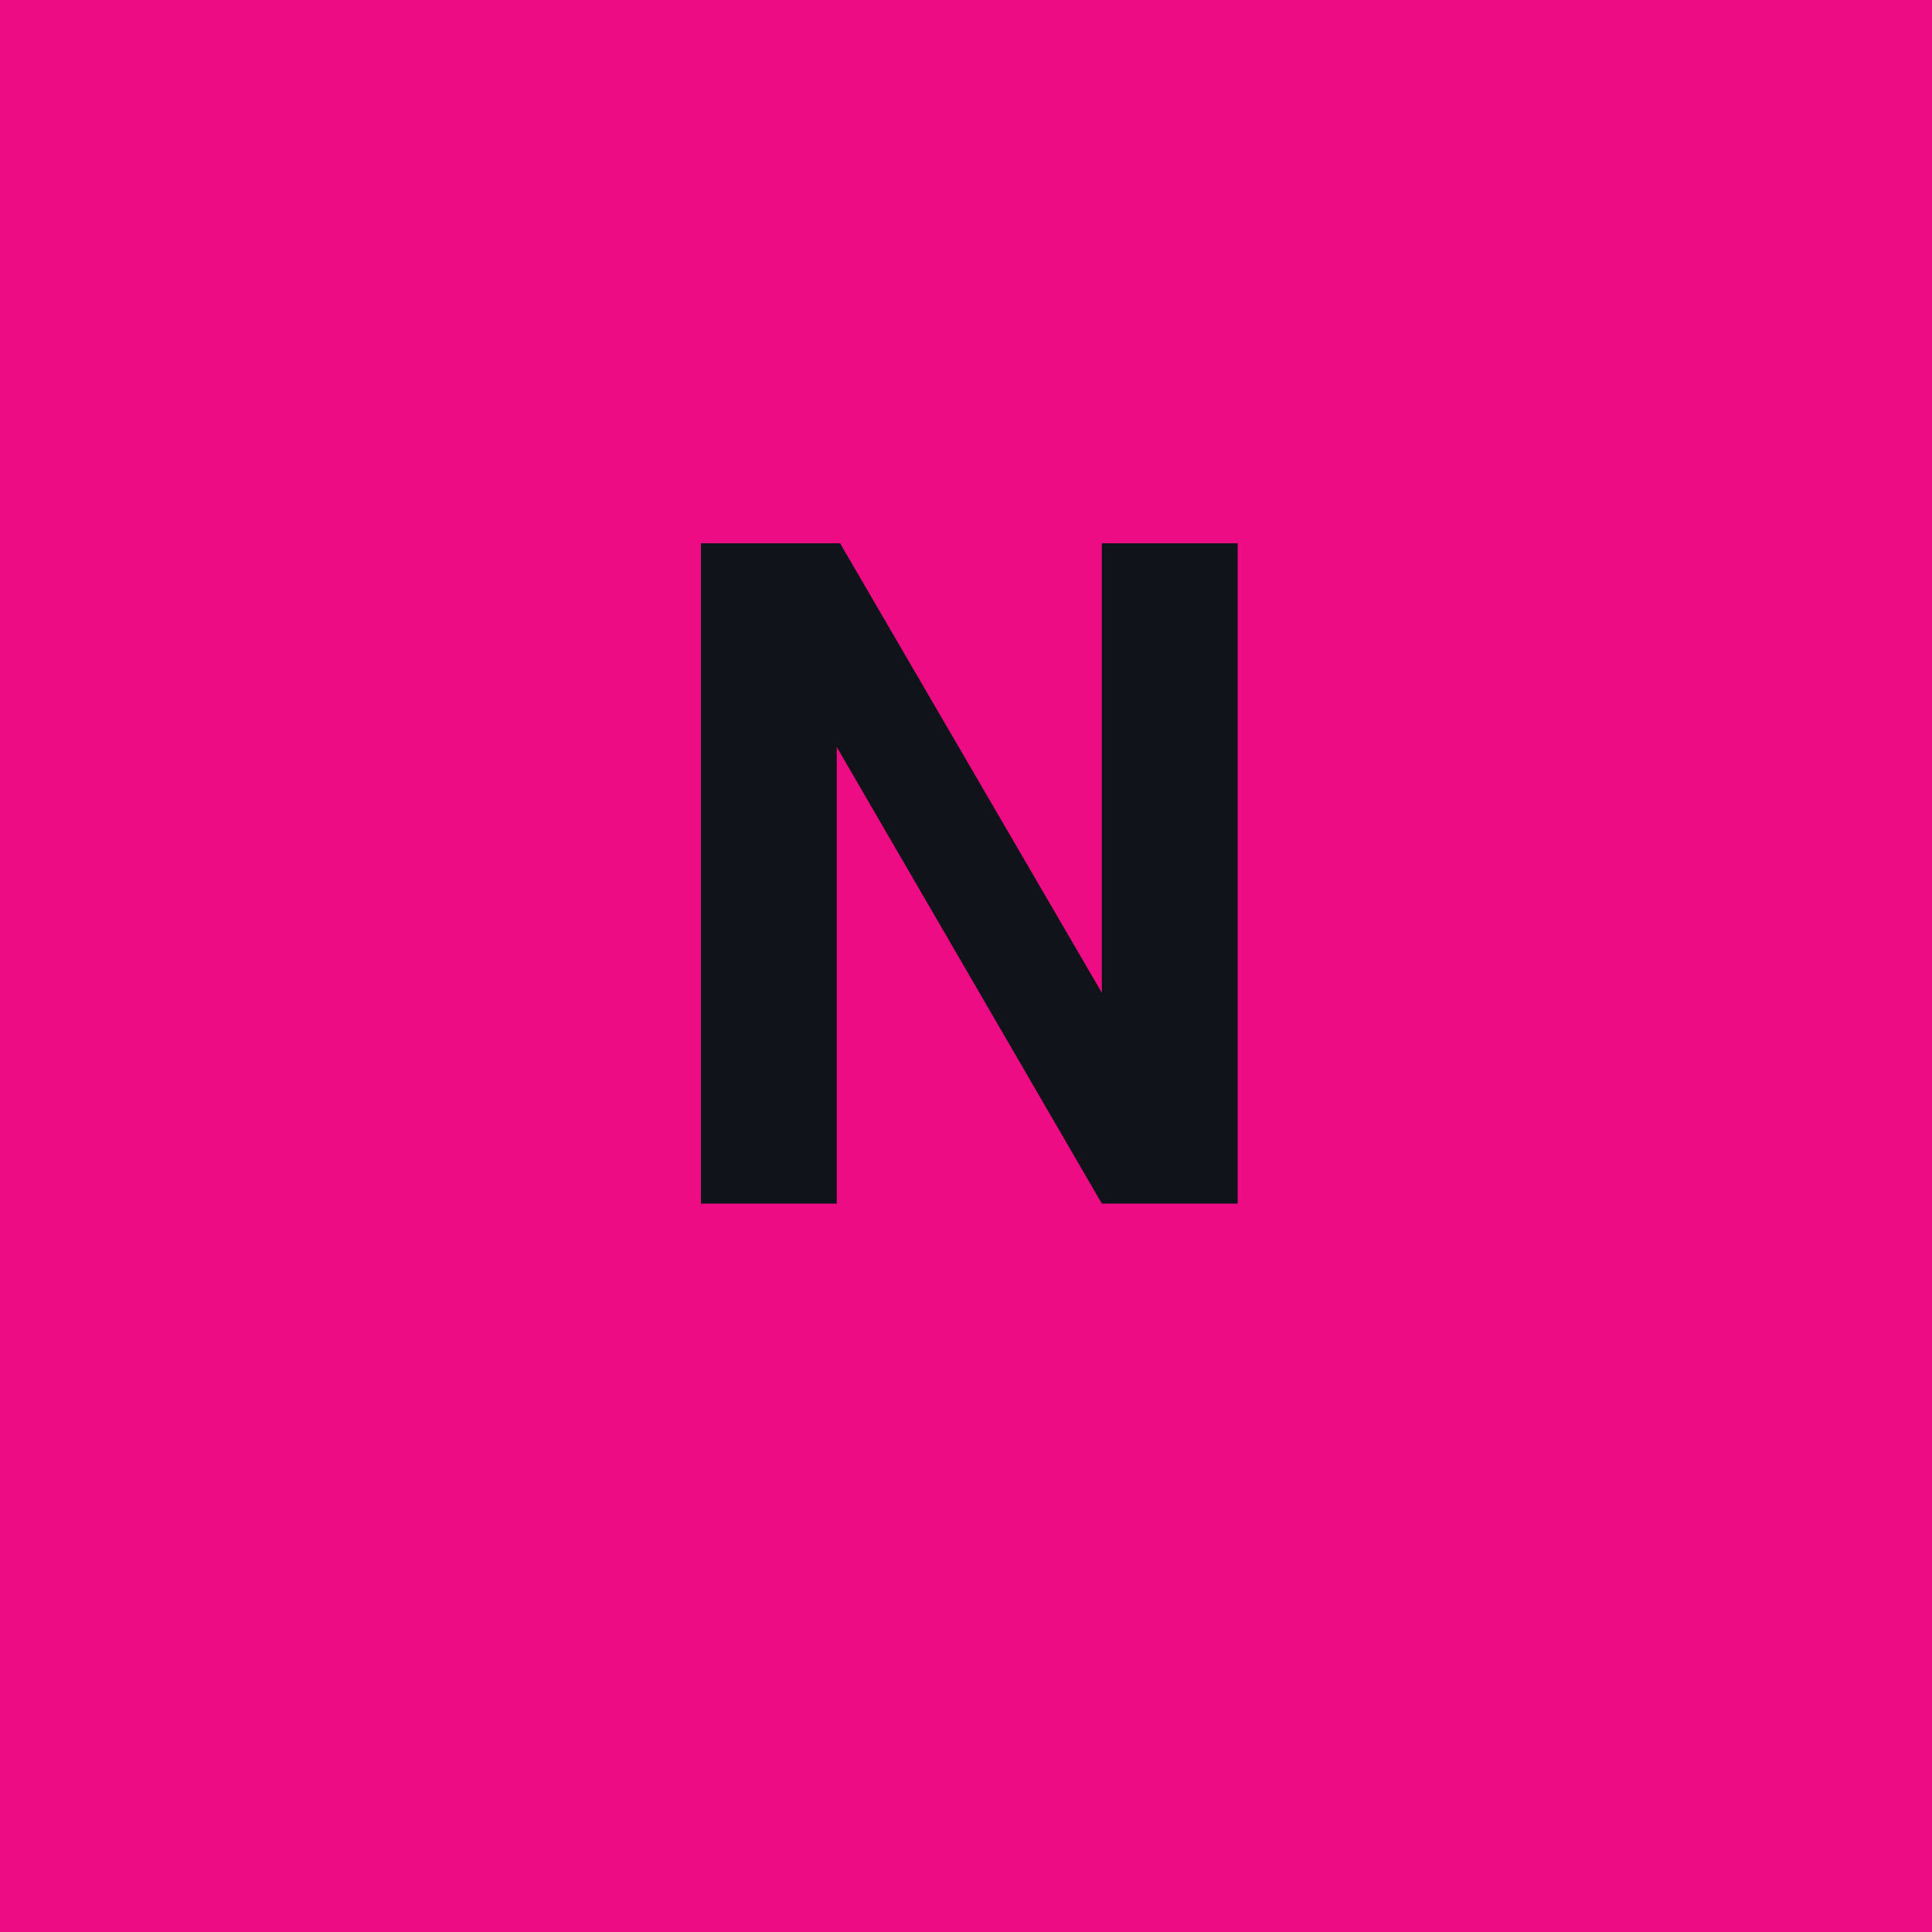
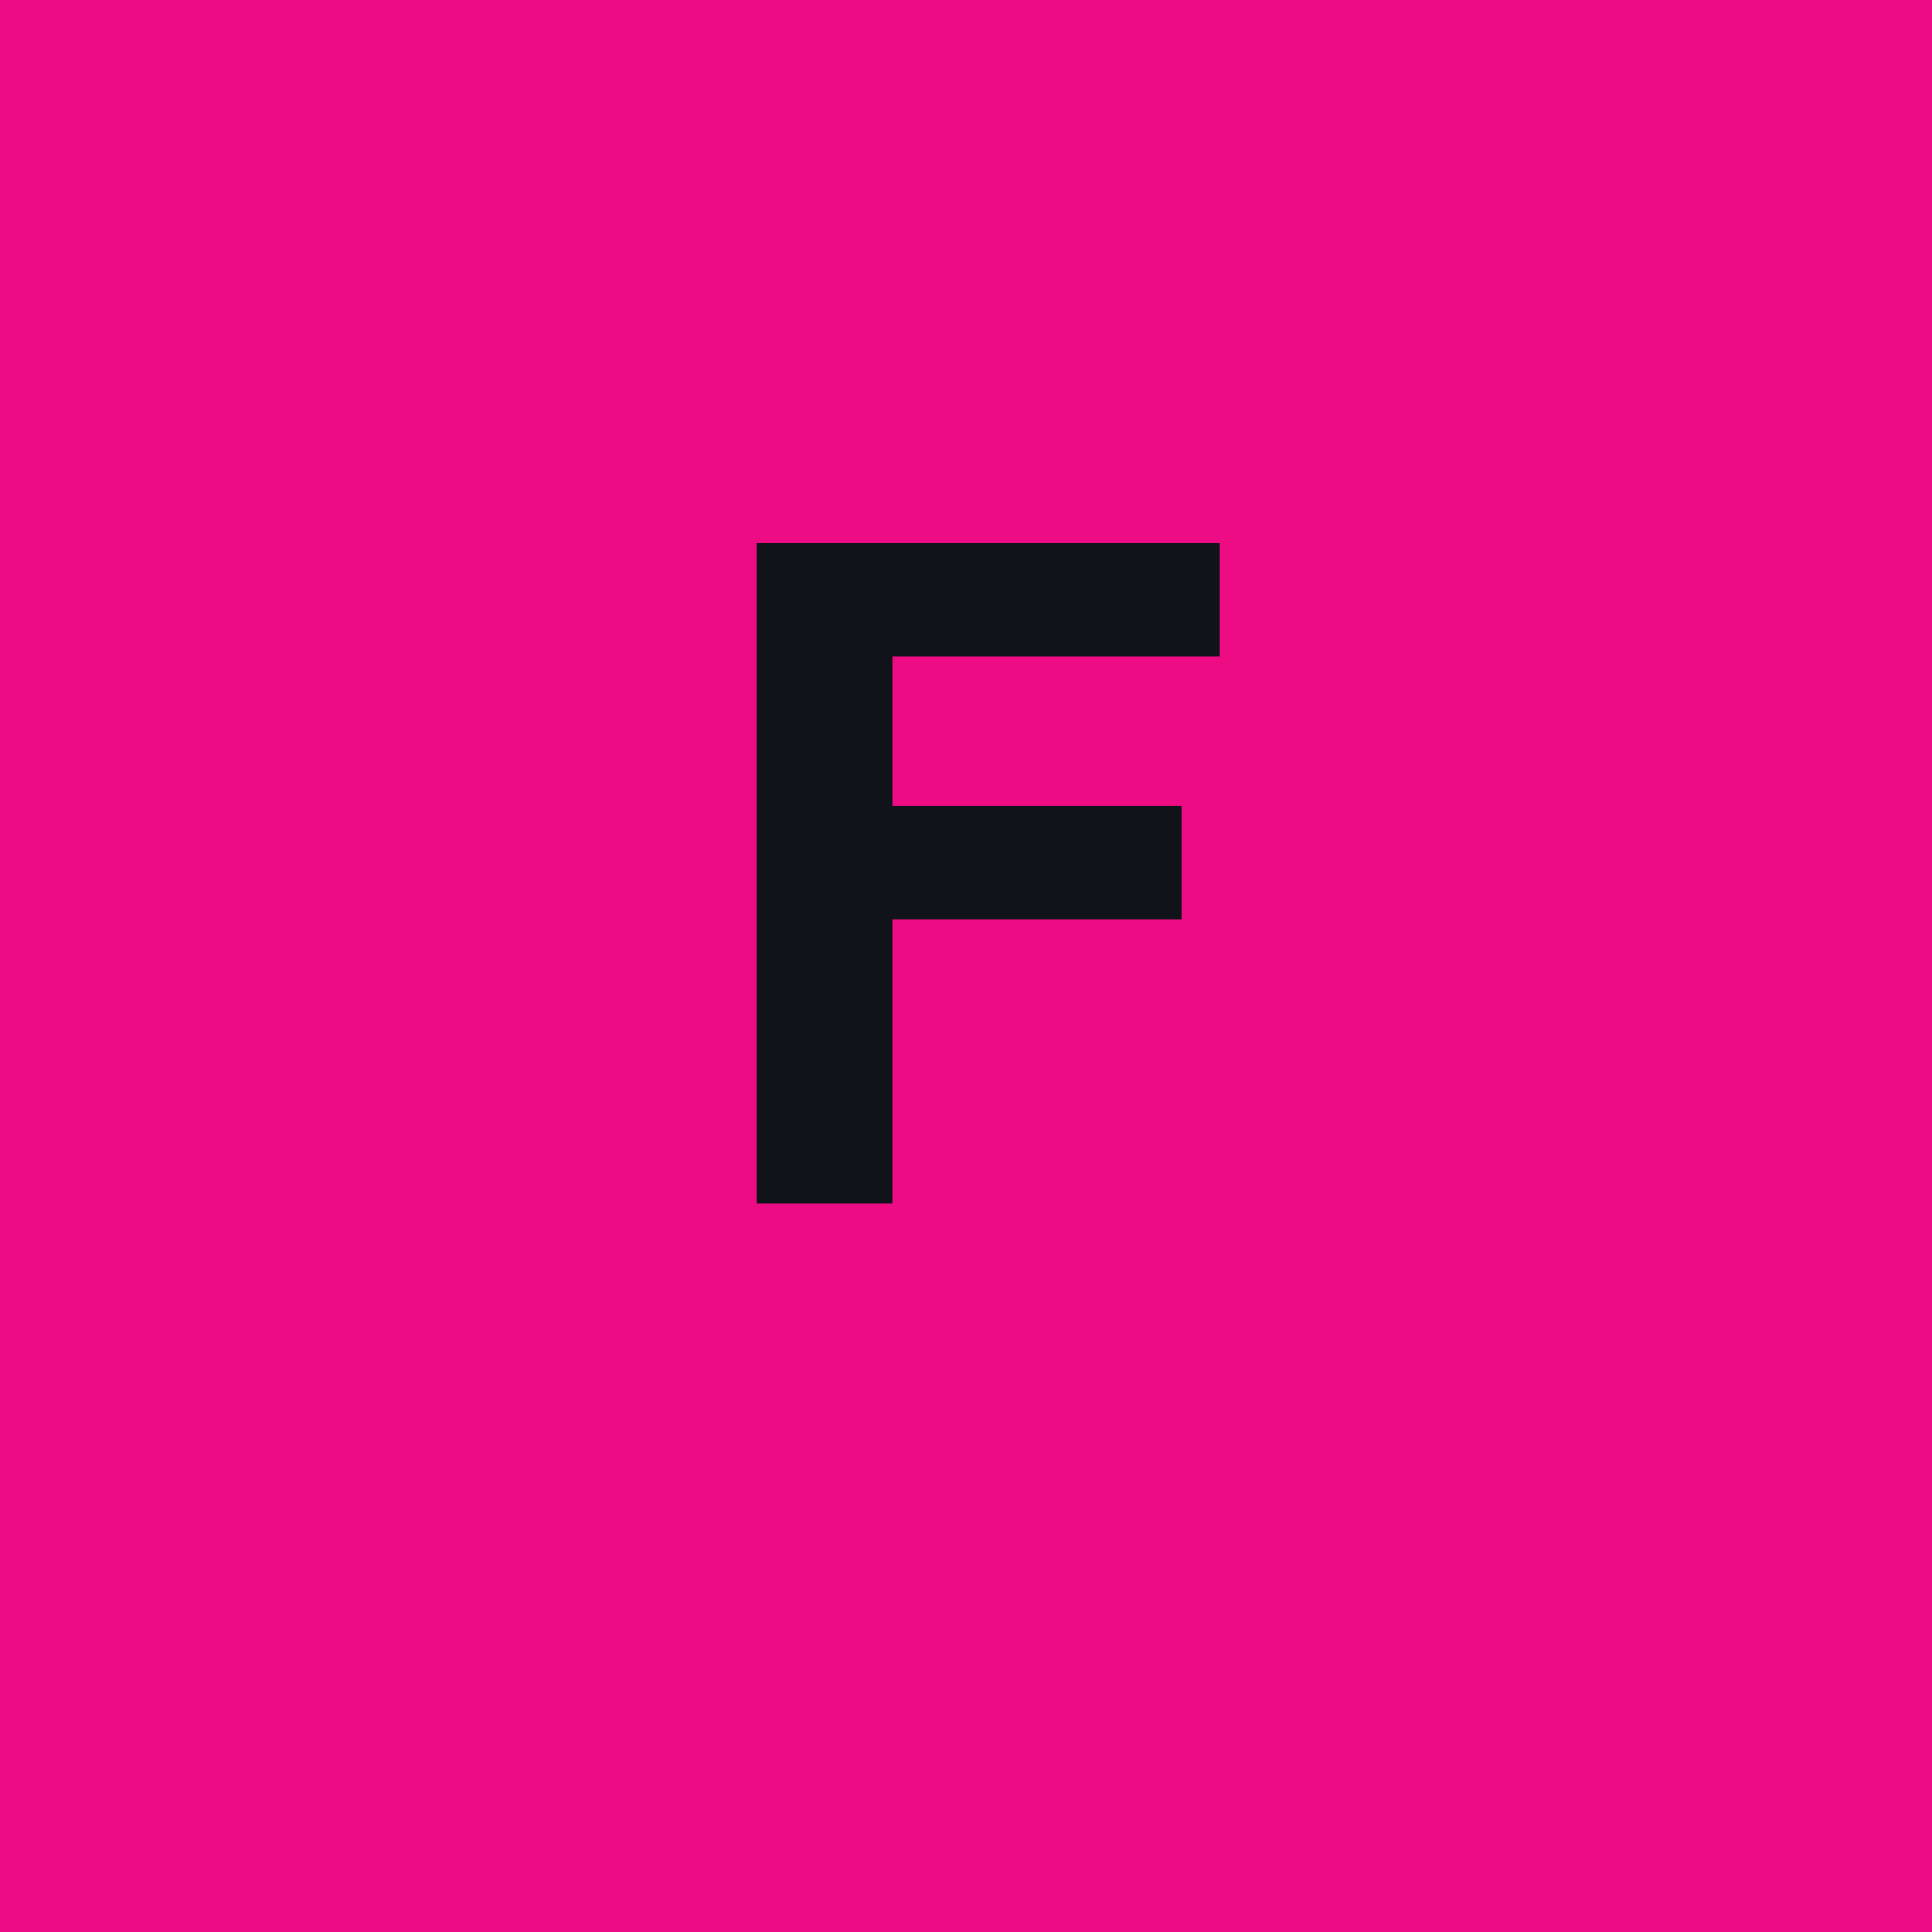
- <svg xmlns="http://www.w3.org/2000/svg" viewBox="0 0 64 64" role="img" aria-label="N">
+ <svg xmlns="http://www.w3.org/2000/svg" viewBox="0 0 64 64" role="img" aria-label="F">
  <rect width="64" height="64" rx="0" fill="#ed0c84" />
-   <text x="32" y="33" fill="#10141A" font-family="Segoe UI, Helvetica, Arial, sans-serif" font-size="30" font-weight="700" text-anchor="middle" dominant-baseline="central">N</text>
+   <text x="32" y="33" fill="#10141A" font-family="Segoe UI, Helvetica, Arial, sans-serif" font-size="30" font-weight="700" text-anchor="middle" dominant-baseline="central">F</text>
</svg>
